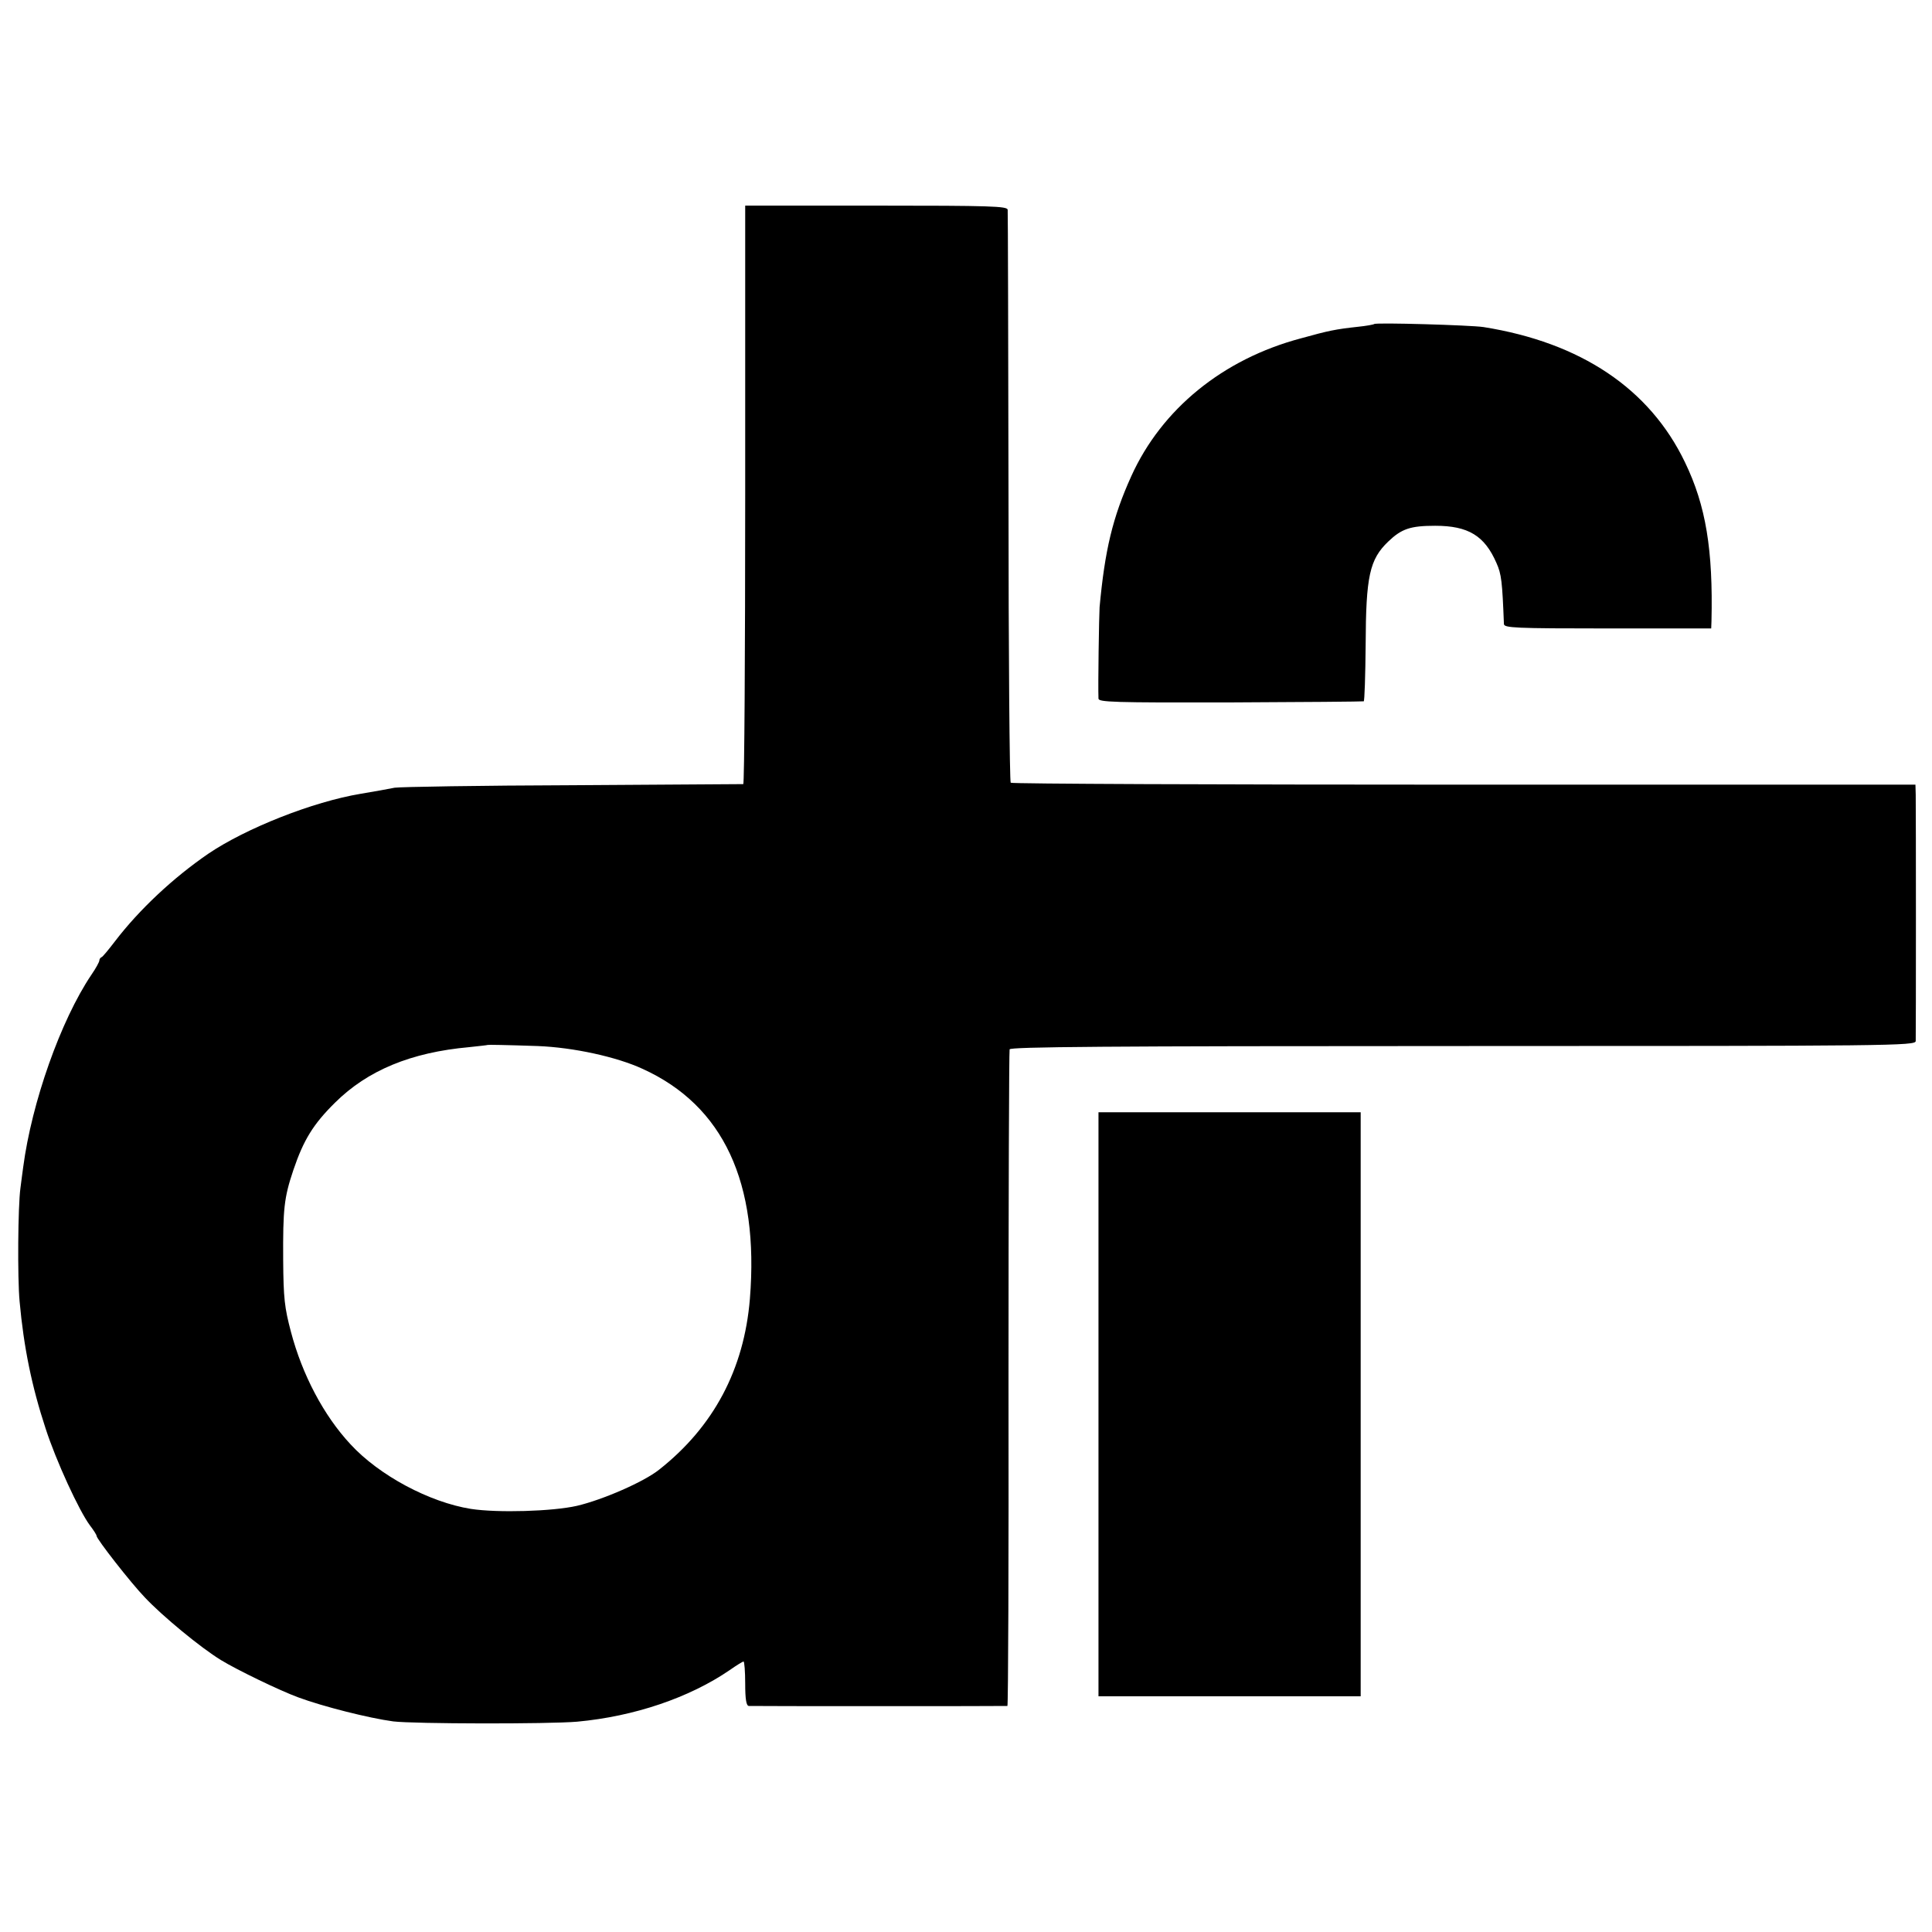
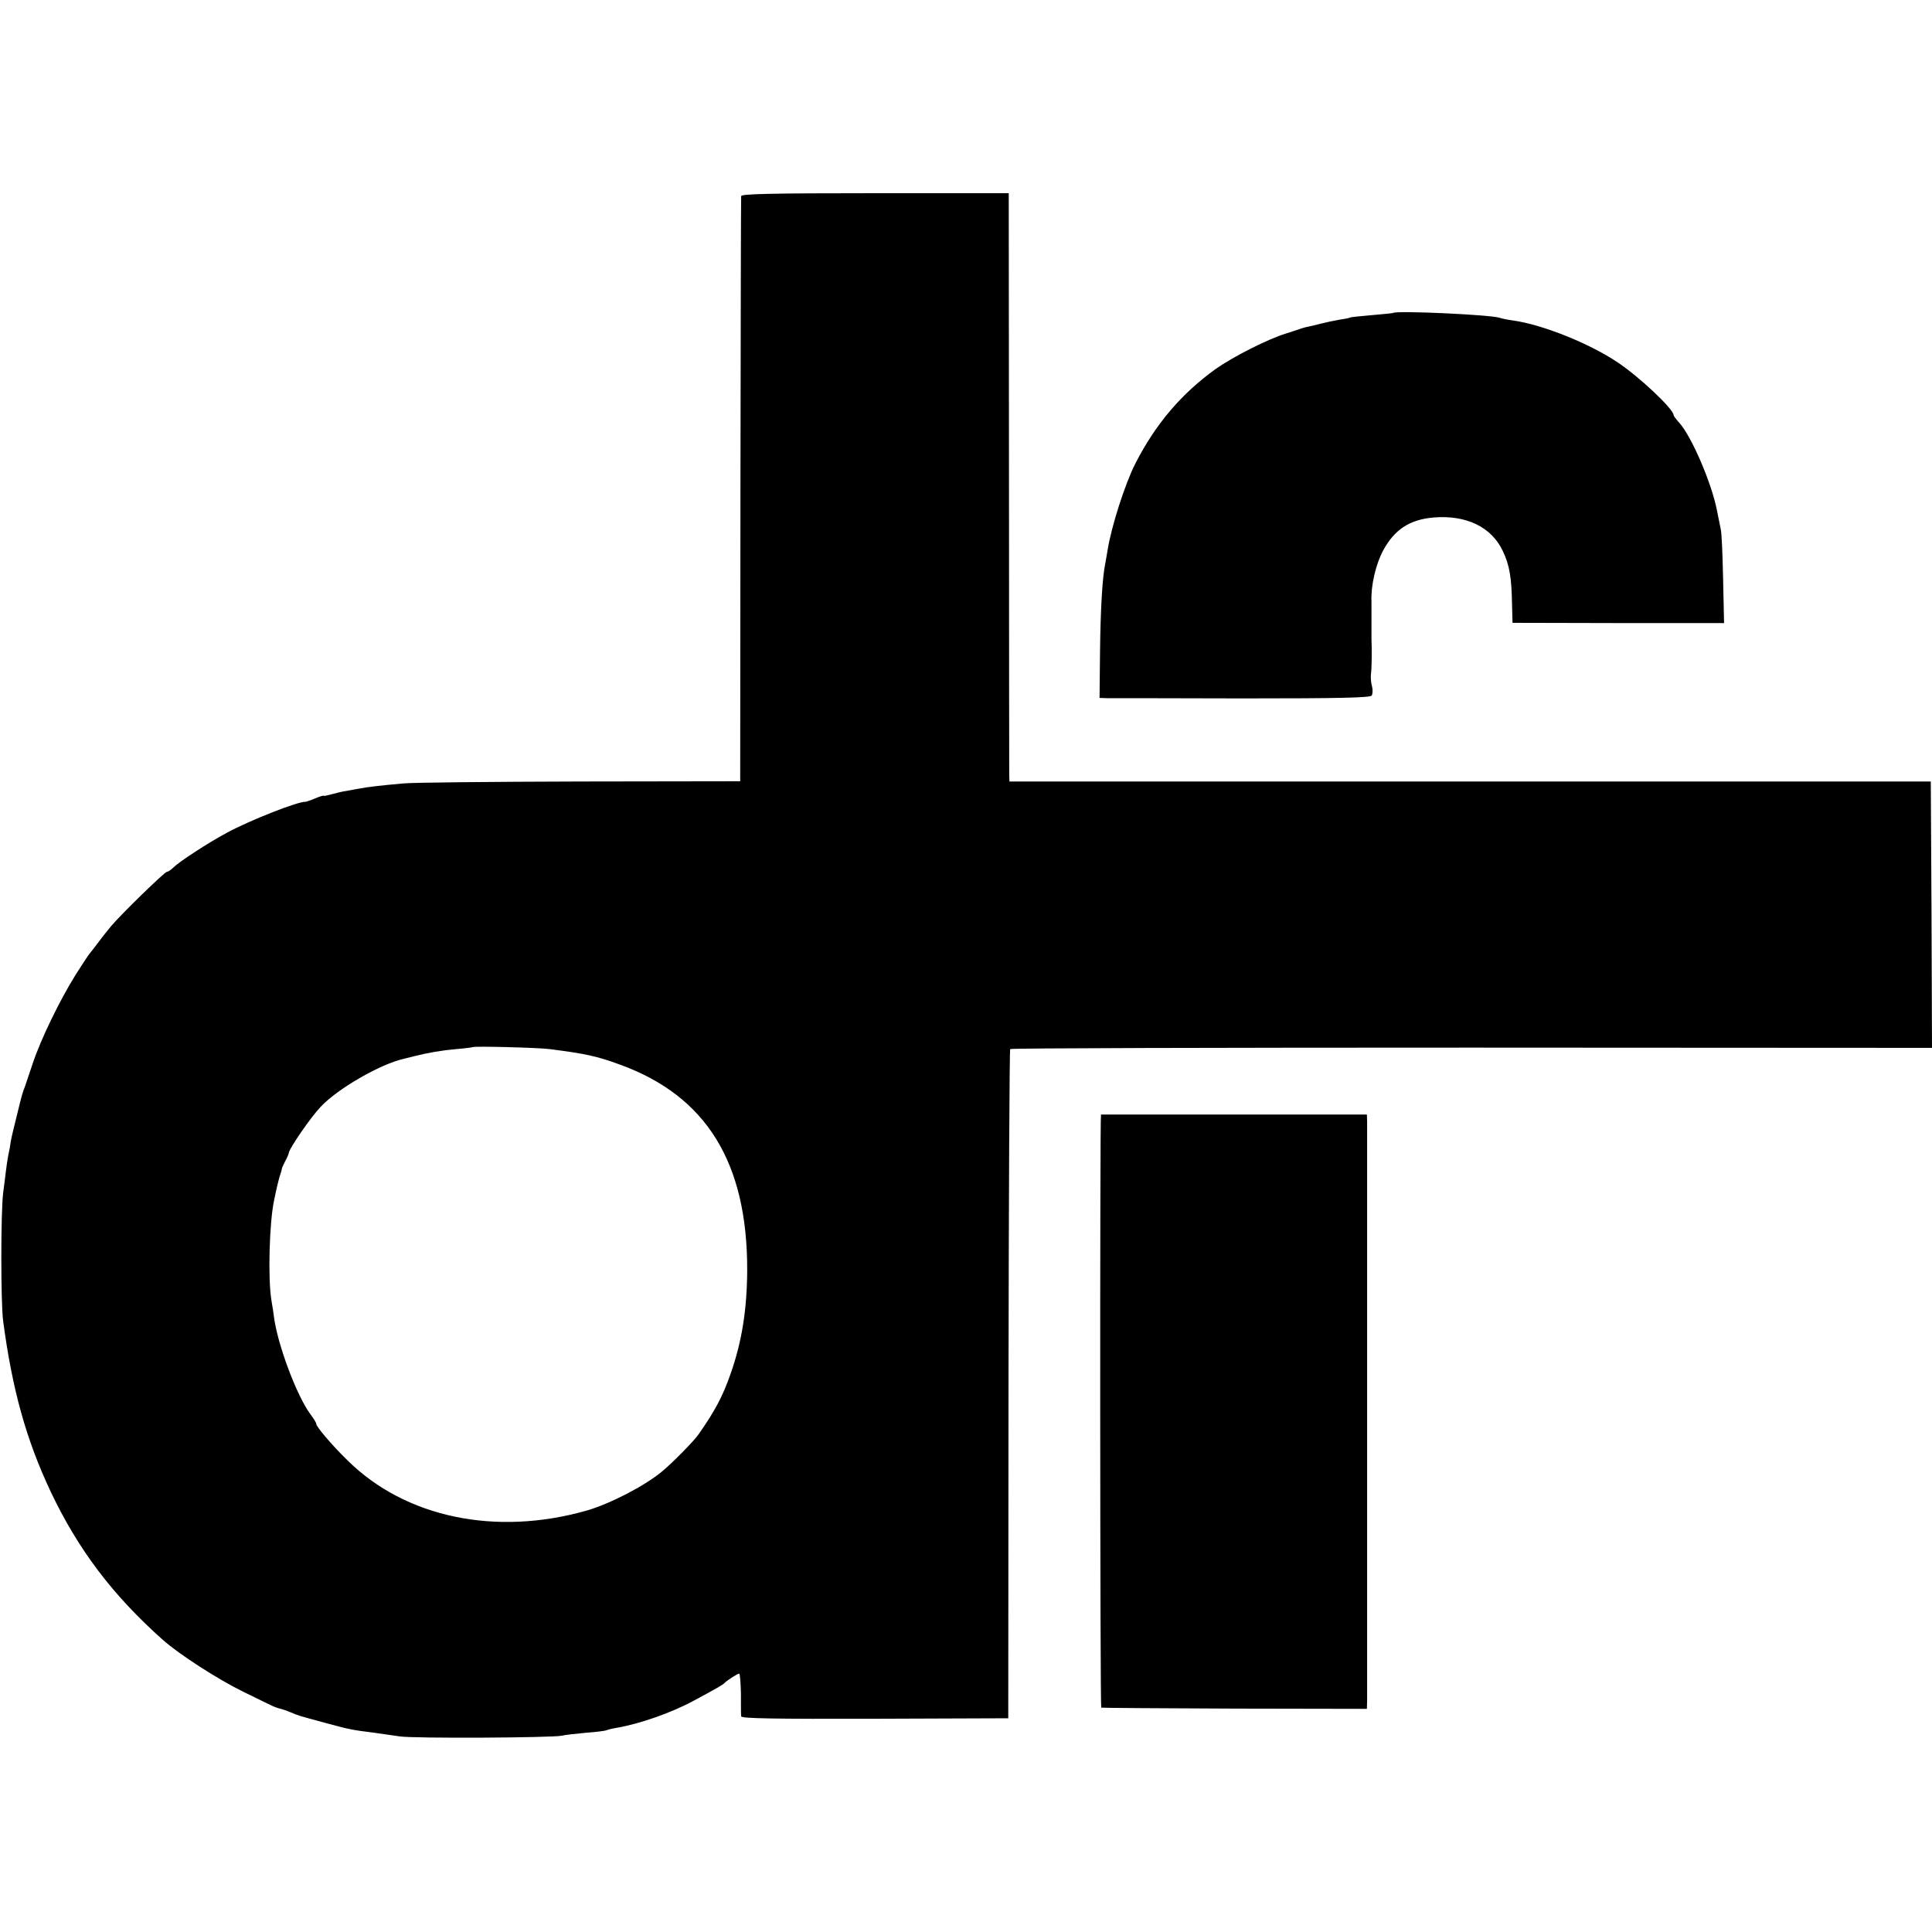
- <svg xmlns="http://www.w3.org/2000/svg" version="1.0" width="700pt" height="700pt" viewBox="0 0 700 700" preserveAspectRatio="xMidYMid meet">
-   <g transform="translate(0,700) scale(0.1,-0.1)" fill="#000000" stroke="none">
-     <path d="M2700 5208 c0 -577 -3 -1048 -7 -1049 -5 0 -282 -2 -618 -4 -335 -1 -626 -6 -645 -9 -19 -4 -75 -14 -123 -22 -174 -29 -416 -125 -552 -217 -127 -87 -250 -202 -338 -317 -23 -30 -45 -57 -49 -58 -5 -2 -8 -8 -8 -12 0 -5 -13 -29 -29 -52 -111 -165 -216 -462 -247 -697 -3 -20 -7 -54 -10 -76 -9 -65 -11 -324 -3 -410 15 -166 44 -308 94 -460 38 -118 122 -300 161 -352 13 -17 24 -34 24 -38 0 -11 123 -169 175 -223 63 -67 202 -182 276 -227 57 -35 214 -111 280 -135 89 -33 255 -75 344 -87 74 -9 561 -10 666 -1 207 19 407 87 553 187 24 17 47 31 50 31 3 0 6 -36 6 -80 0 -57 4 -80 13 -81 15 -1 930 -1 937 0 3 1 5 533 4 1184 0 650 2 1188 4 1195 3 9 341 12 1643 12 1554 0 1639 1 1640 18 1 21 1 843 0 893 l-1 36 -1635 0 c-899 0 -1639 3 -1643 7 -4 4 -8 470 -8 1034 -1 565 -2 1034 -3 1042 -1 13 -61 15 -476 15 l-475 0 0 -1047z m-752 -1998 c129 -5 286 -39 381 -83 292 -133 422 -412 388 -833 -21 -255 -131 -463 -329 -619 -55 -44 -204 -109 -298 -131 -88 -20 -287 -26 -384 -11 -150 24 -332 121 -436 234 -97 104 -175 252 -216 408 -23 87 -27 121 -28 260 -1 185 3 225 37 326 37 109 72 166 151 244 118 117 275 182 486 201 36 4 66 7 67 8 1 1 64 0 181 -4z" />
-     <path d="M4979 5826 c-2 -2 -29 -7 -59 -10 -82 -9 -106 -14 -207 -42 -282 -75 -504 -256 -614 -499 -68 -150 -96 -269 -115 -475 -2 -30 -6 -284 -4 -331 0 -13 52 -15 478 -14 262 1 480 3 483 4 3 0 6 93 7 205 1 248 14 309 82 374 48 46 80 57 170 57 120 0 179 -36 222 -135 18 -40 21 -67 27 -221 1 -14 39 -16 376 -16 l375 0 1 26 c6 258 -20 419 -96 576 -128 267 -378 434 -730 490 -46 7 -390 17 -396 11z" />
-     <path d="M3980 2940 c0 -16 0 -464 0 -995 0 -531 0 -993 0 -1028 l0 -63 475 0 475 0 0 1058 0 1058 -475 0 -475 0 0 -30z" />
+ <svg xmlns="http://www.w3.org/2000/svg" version="1.0" width="800pt" height="800pt" viewBox="0 0 800 800" preserveAspectRatio="xMidYMid meet">
+   <g transform="translate(0,800) scale(0.1,-0.1)" fill="#000000" stroke="none">
+     <path d="M3069 7188 c-1 -7 -2 -555 -3 -1218 l-1 -1205 -660 -1 c-363 -1 -694 -4 -735 -8 -100 -9 -150 -15 -180 -21 -14 -2 -38 -7 -55 -10 -16 -2 -45 -9 -62 -14 -18 -5 -33 -8 -33 -6 0 2 -16 -3 -35 -11 -19 -8 -37 -14 -40 -14 -30 2 -229 -76 -325 -128 -77 -41 -198 -120 -222 -144 -10 -10 -22 -18 -27 -18 -9 0 -190 -176 -231 -225 -14 -17 -39 -48 -55 -70 -17 -22 -32 -42 -35 -45 -3 -3 -28 -41 -56 -85 -66 -105 -146 -270 -179 -370 -15 -44 -29 -87 -32 -95 -10 -25 -12 -32 -32 -114 -11 -44 -23 -93 -26 -110 -2 -17 -7 -44 -11 -61 -3 -16 -7 -43 -9 -60 -2 -16 -7 -59 -12 -95 -10 -81 -10 -456 0 -530 38 -285 95 -490 197 -707 114 -240 257 -429 465 -614 68 -60 226 -162 330 -213 55 -27 108 -53 119 -58 10 -5 26 -11 35 -13 9 -2 30 -9 46 -16 36 -15 28 -12 145 -44 97 -26 104 -28 200 -40 30 -4 78 -11 105 -15 52 -9 634 -6 672 3 11 3 56 8 99 12 43 3 80 8 84 10 4 2 22 7 41 10 99 17 228 62 324 114 89 48 119 65 125 72 9 10 54 39 61 39 3 0 6 -37 7 -82 0 -46 0 -88 1 -95 1 -9 137 -11 554 -10 l552 2 1 1383 c1 760 4 1385 7 1388 3 4 863 6 1911 6 l1906 -1 -2 552 -3 551 -1907 0 -1908 0 -1 26 c0 14 -1 562 -1 1218 l-1 1192 -553 0 c-436 0 -554 -3 -555 -12z m-794 -3532 c149 -19 196 -29 294 -65 356 -130 526 -405 525 -851 -1 -164 -22 -297 -70 -432 -31 -88 -61 -146 -129 -244 -20 -30 -112 -123 -156 -159 -72 -59 -213 -132 -310 -160 -376 -107 -750 -29 -989 207 -65 63 -130 140 -130 151 0 5 -11 23 -24 40 -58 78 -138 293 -152 407 -1 8 -5 38 -10 65 -15 89 -9 322 11 415 9 46 21 94 25 105 4 11 7 22 7 25 0 3 6 16 13 30 8 14 15 30 16 37 3 19 90 146 131 189 68 74 247 178 346 200 9 2 27 7 40 10 59 15 118 25 177 30 36 3 66 7 67 8 5 5 271 -2 318 -8z" />
+     <path d="M5768 6704 c-2 -1 -41 -5 -88 -9 -47 -4 -87 -8 -90 -10 -3 -2 -23 -6 -45 -9 -22 -4 -56 -11 -75 -16 -19 -5 -44 -11 -55 -13 -11 -2 -27 -7 -35 -10 -8 -3 -33 -11 -55 -18 -73 -22 -219 -96 -290 -146 -142 -102 -250 -228 -334 -393 -42 -82 -100 -262 -115 -360 -3 -19 -8 -45 -10 -57 -11 -54 -19 -182 -21 -360 l-2 -193 31 -1 c17 0 269 0 560 -1 411 0 530 3 536 12 4 7 5 24 1 39 -4 14 -6 37 -4 51 3 21 4 103 2 145 0 6 0 39 0 75 0 36 0 72 0 80 -3 65 18 154 48 210 47 87 109 128 207 137 137 12 242 -39 289 -139 28 -60 36 -108 38 -220 l2 -77 438 -1 438 0 -4 182 c-2 101 -6 194 -10 208 -3 14 -10 49 -16 79 -22 112 -105 305 -156 361 -13 14 -23 28 -23 31 0 25 -141 158 -231 218 -117 79 -312 157 -434 174 -22 3 -47 8 -55 11 -38 13 -431 31 -442 20z" />
+     <path d="M4559 3385 c-5 0 -4 -2455 1 -2456 3 -1 251 -3 553 -4 l547 -1 1 35 c0 47 0 2357 0 2396 l-1 30 -550 0 c-303 0 -551 0 -551 0z" />
  </g>
</svg>
